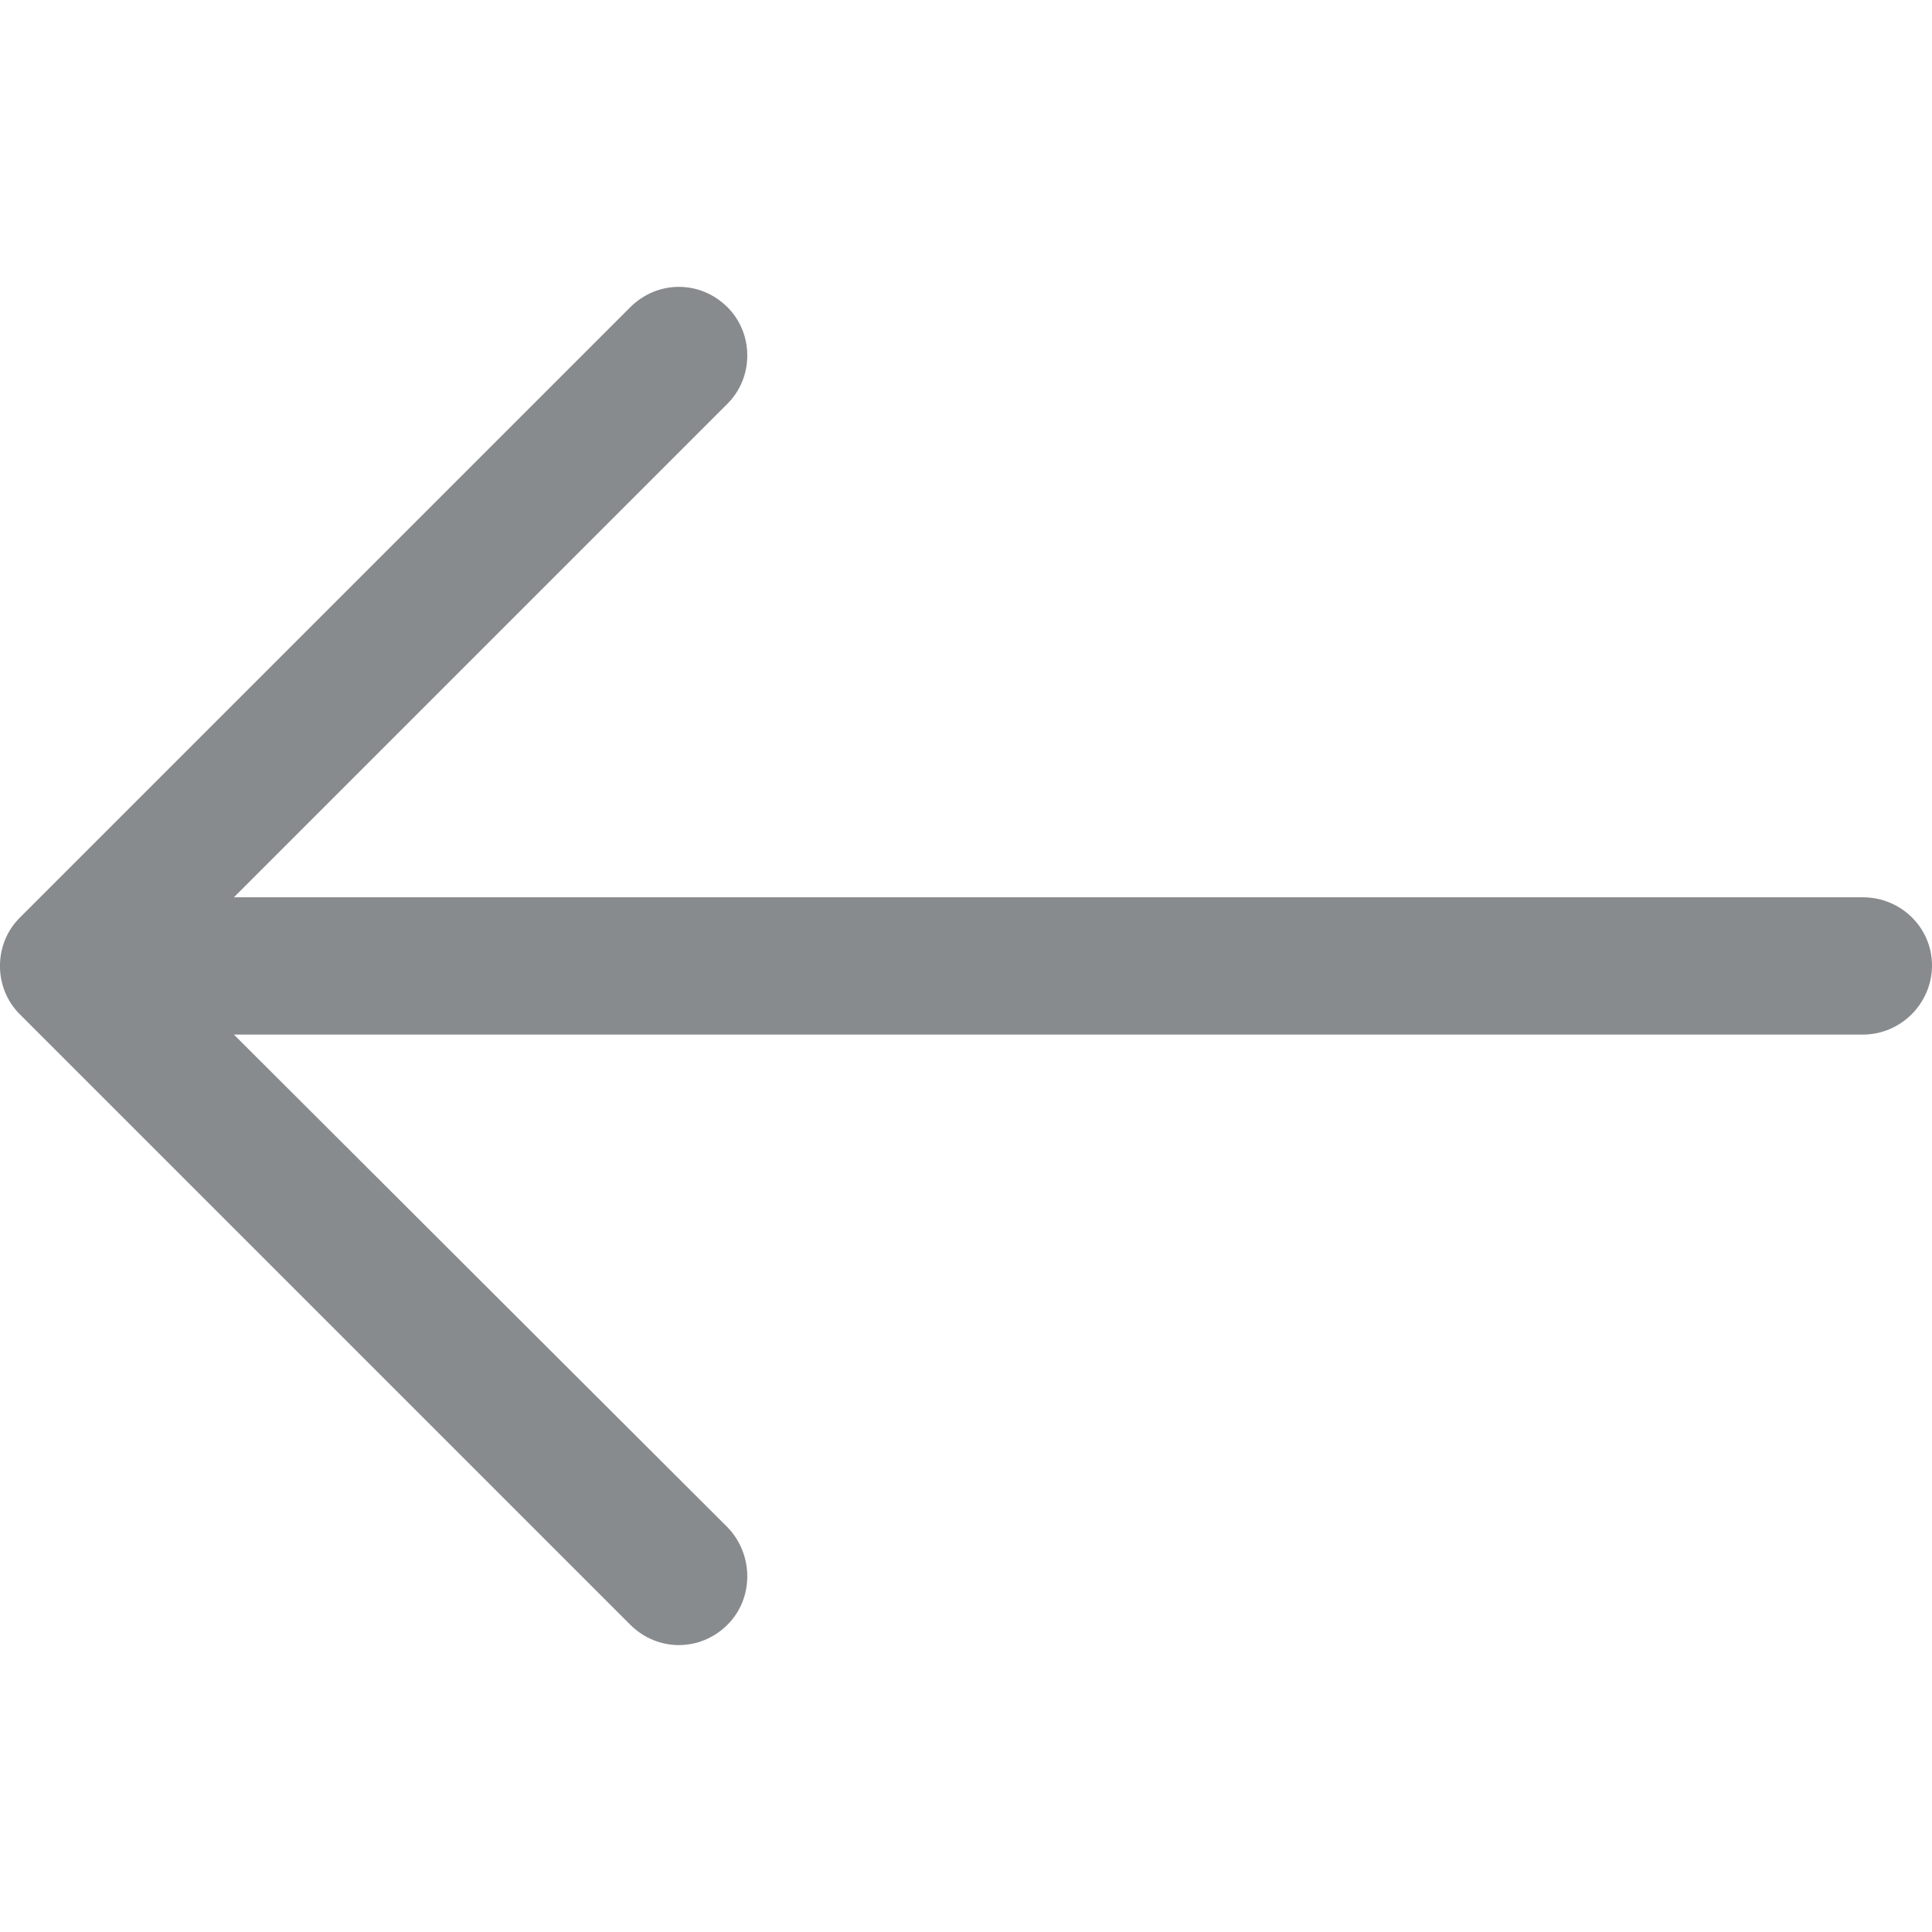
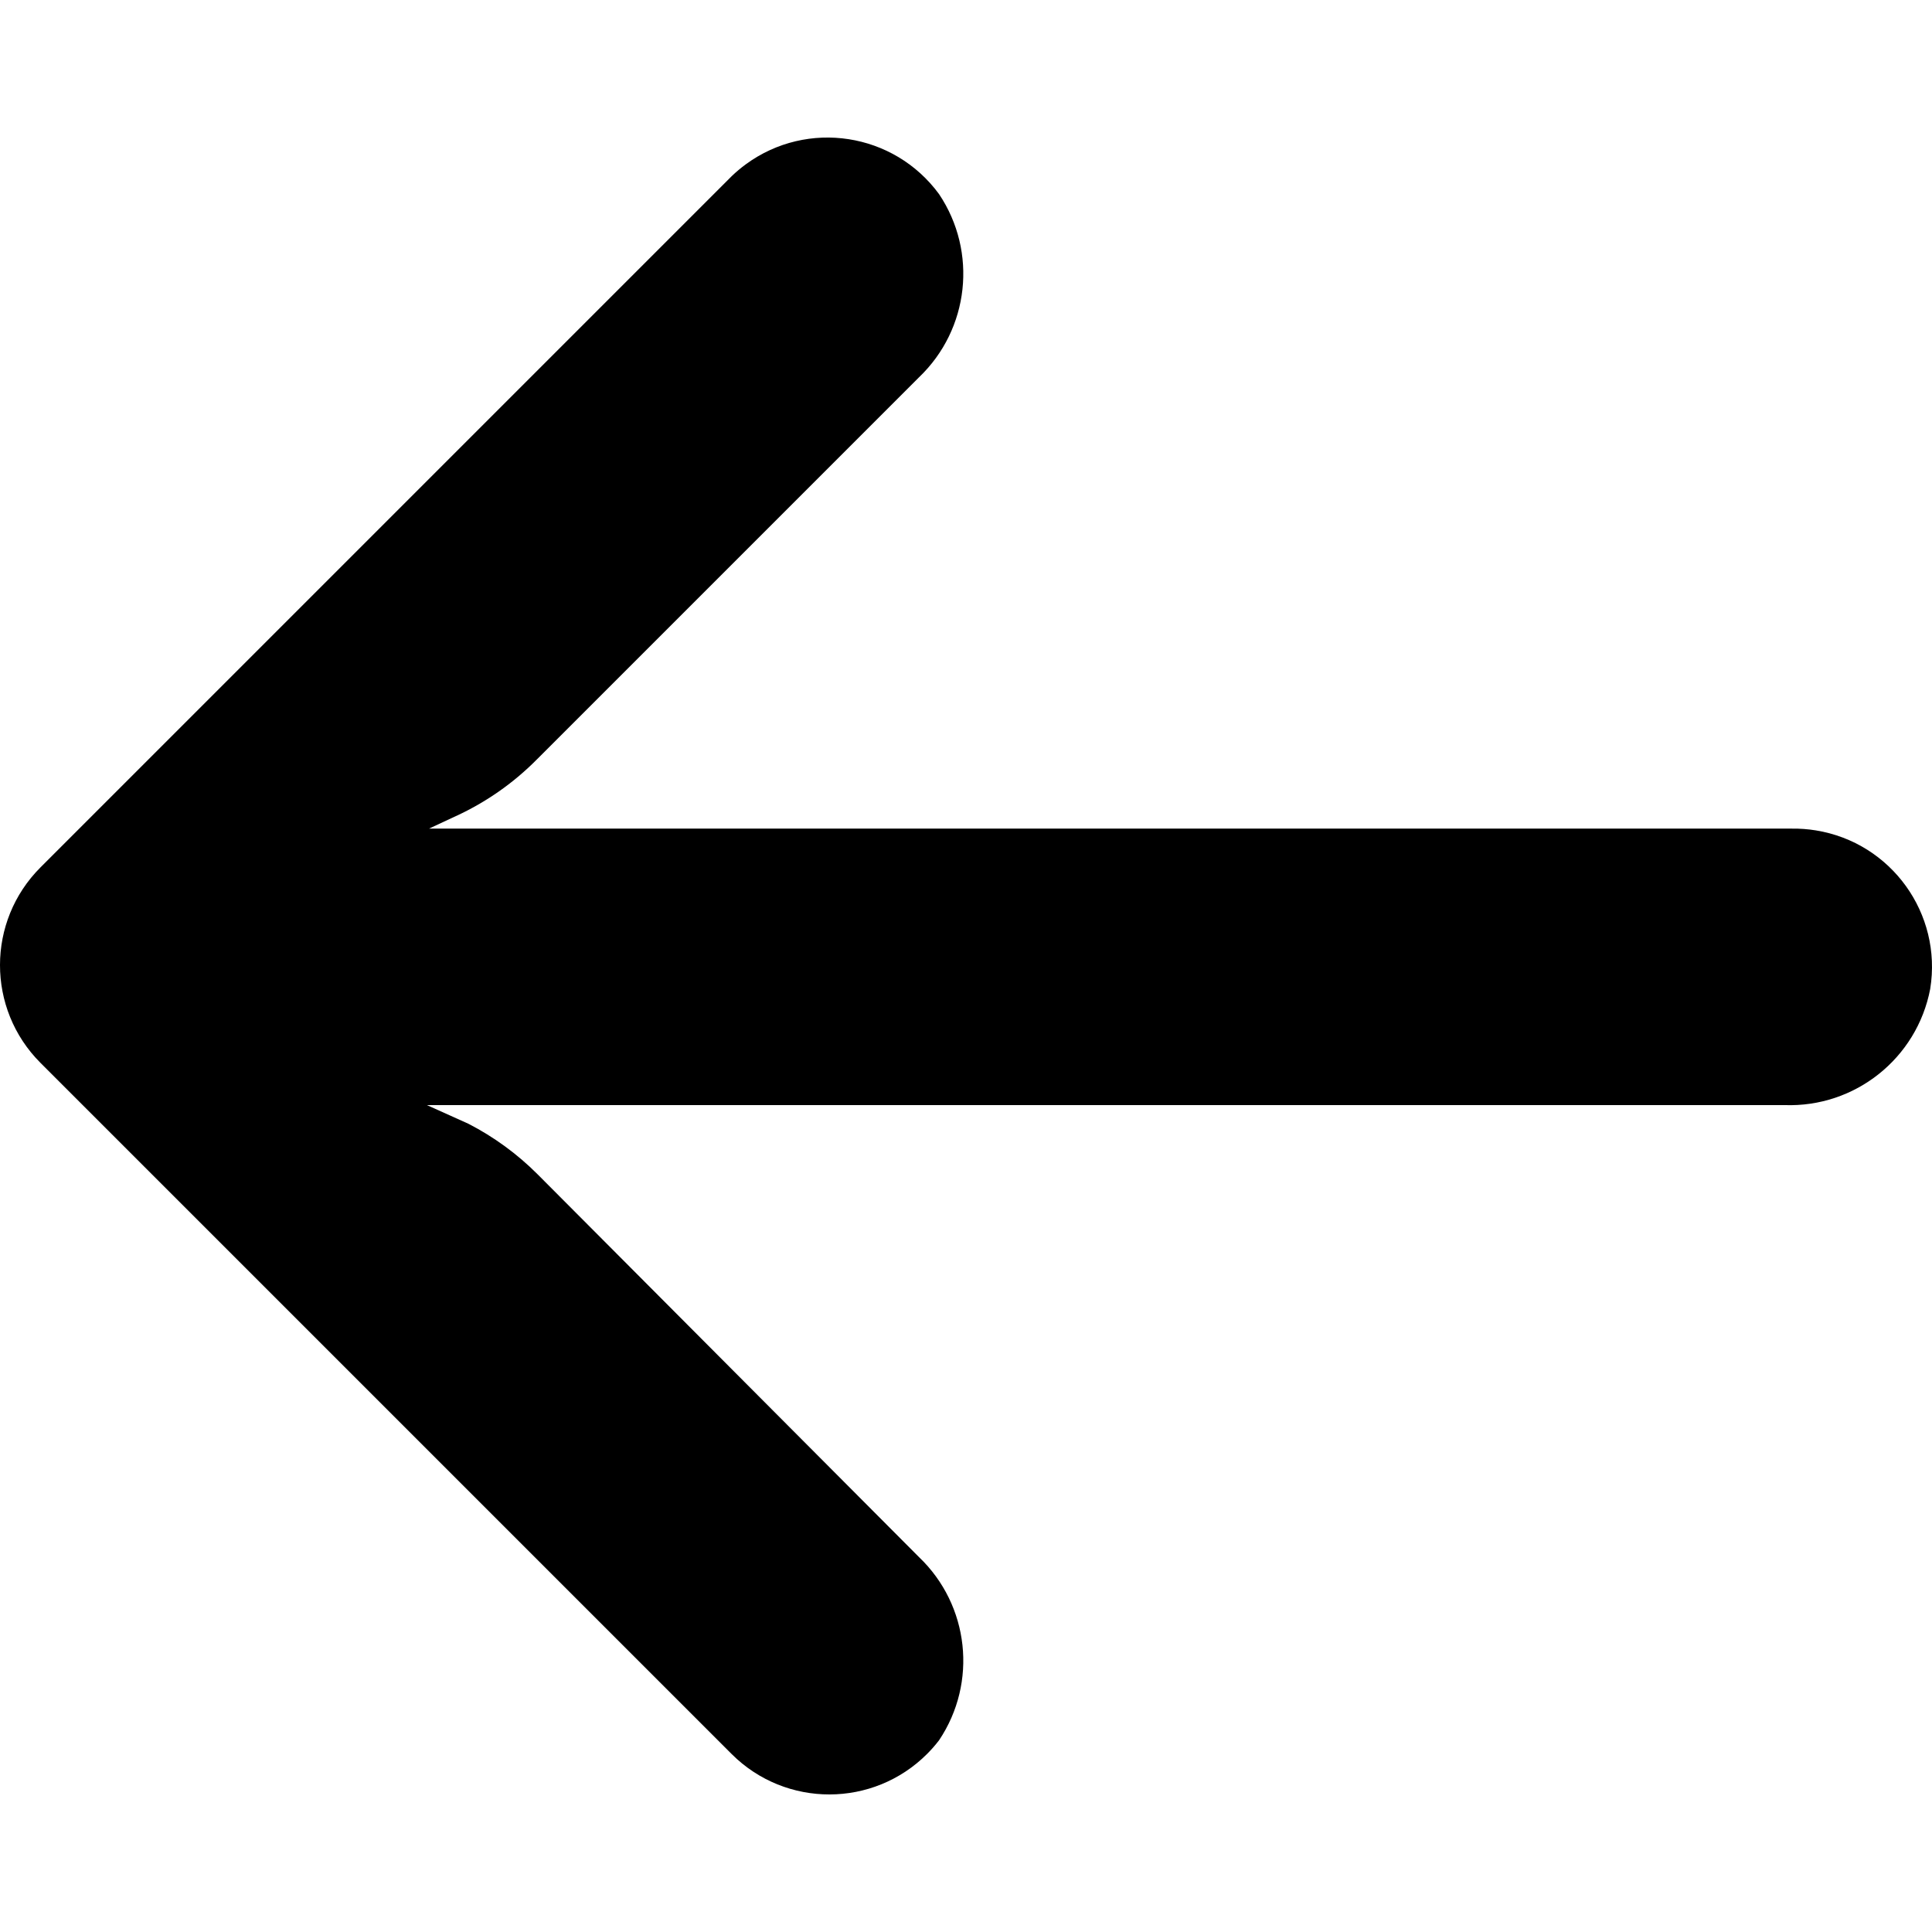
- <svg xmlns="http://www.w3.org/2000/svg" version="1.1" id="Capa_1" x="0px" y="0px" viewBox="0 0 31.494 31.494" style="enable-background:new 0 0 31.494 31.494;" xml:space="preserve" width="512px" height="512px" class="">
+ <svg xmlns="http://www.w3.org/2000/svg" version="1.1" id="Capa_1" x="0px" y="0px" viewBox="0 0 447.243 447.243" style="enable-background:new 0 0 447.243 447.243;" xml:space="preserve">
  <g>
-     <path d="M10.273,5.009c0.444-0.444,1.143-0.444,1.587,0c0.429,0.429,0.429,1.143,0,1.571l-8.047,8.047h26.554  c0.619,0,1.127,0.492,1.127,1.111c0,0.619-0.508,1.127-1.127,1.127H3.813l8.047,8.032c0.429,0.444,0.429,1.159,0,1.587  c-0.444,0.444-1.143,0.444-1.587,0l-9.952-9.952c-0.429-0.429-0.429-1.143,0-1.571L10.273,5.009z" data-original="#1E201D" class="active-path" data-old_color="#1E201D" fill="#888B8D" />
+     <g>
+       <path d="M420.361,192.229c-1.83-0.297-3.682-0.434-5.535-0.41H99.305l6.88-3.2c6.725-3.183,12.843-7.515,18.08-12.8l88.48-88.48    c11.653-11.124,13.611-29.019,4.64-42.4c-10.441-14.259-30.464-17.355-44.724-6.914c-1.152,0.844-2.247,1.764-3.276,2.754    l-160,160C-3.119,213.269-3.13,233.53,9.36,246.034c0.008,0.008,0.017,0.017,0.025,0.025l160,160    c12.514,12.479,32.775,12.451,45.255-0.063c0.982-0.985,1.899-2.033,2.745-3.137c8.971-13.381,7.013-31.276-4.64-42.4    l-88.32-88.64c-4.695-4.7-10.093-8.641-16-11.68l-9.6-4.32h314.24c16.347,0.607,30.689-10.812,33.76-26.88    C449.654,211.494,437.806,195.059,420.361,192.229z" />
+     </g>
  </g>
+   <g>
+ </g>
+   <g>
+ </g>
+   <g>
+ </g>
+   <g>
+ </g>
+   <g>
+ </g>
+   <g>
+ </g>
+   <g>
+ </g>
+   <g>
+ </g>
+   <g>
+ </g>
+   <g>
+ </g>
+   <g>
+ </g>
+   <g>
+ </g>
+   <g>
+ </g>
+   <g>
+ </g>
+   <g>
+ </g>
</svg>
